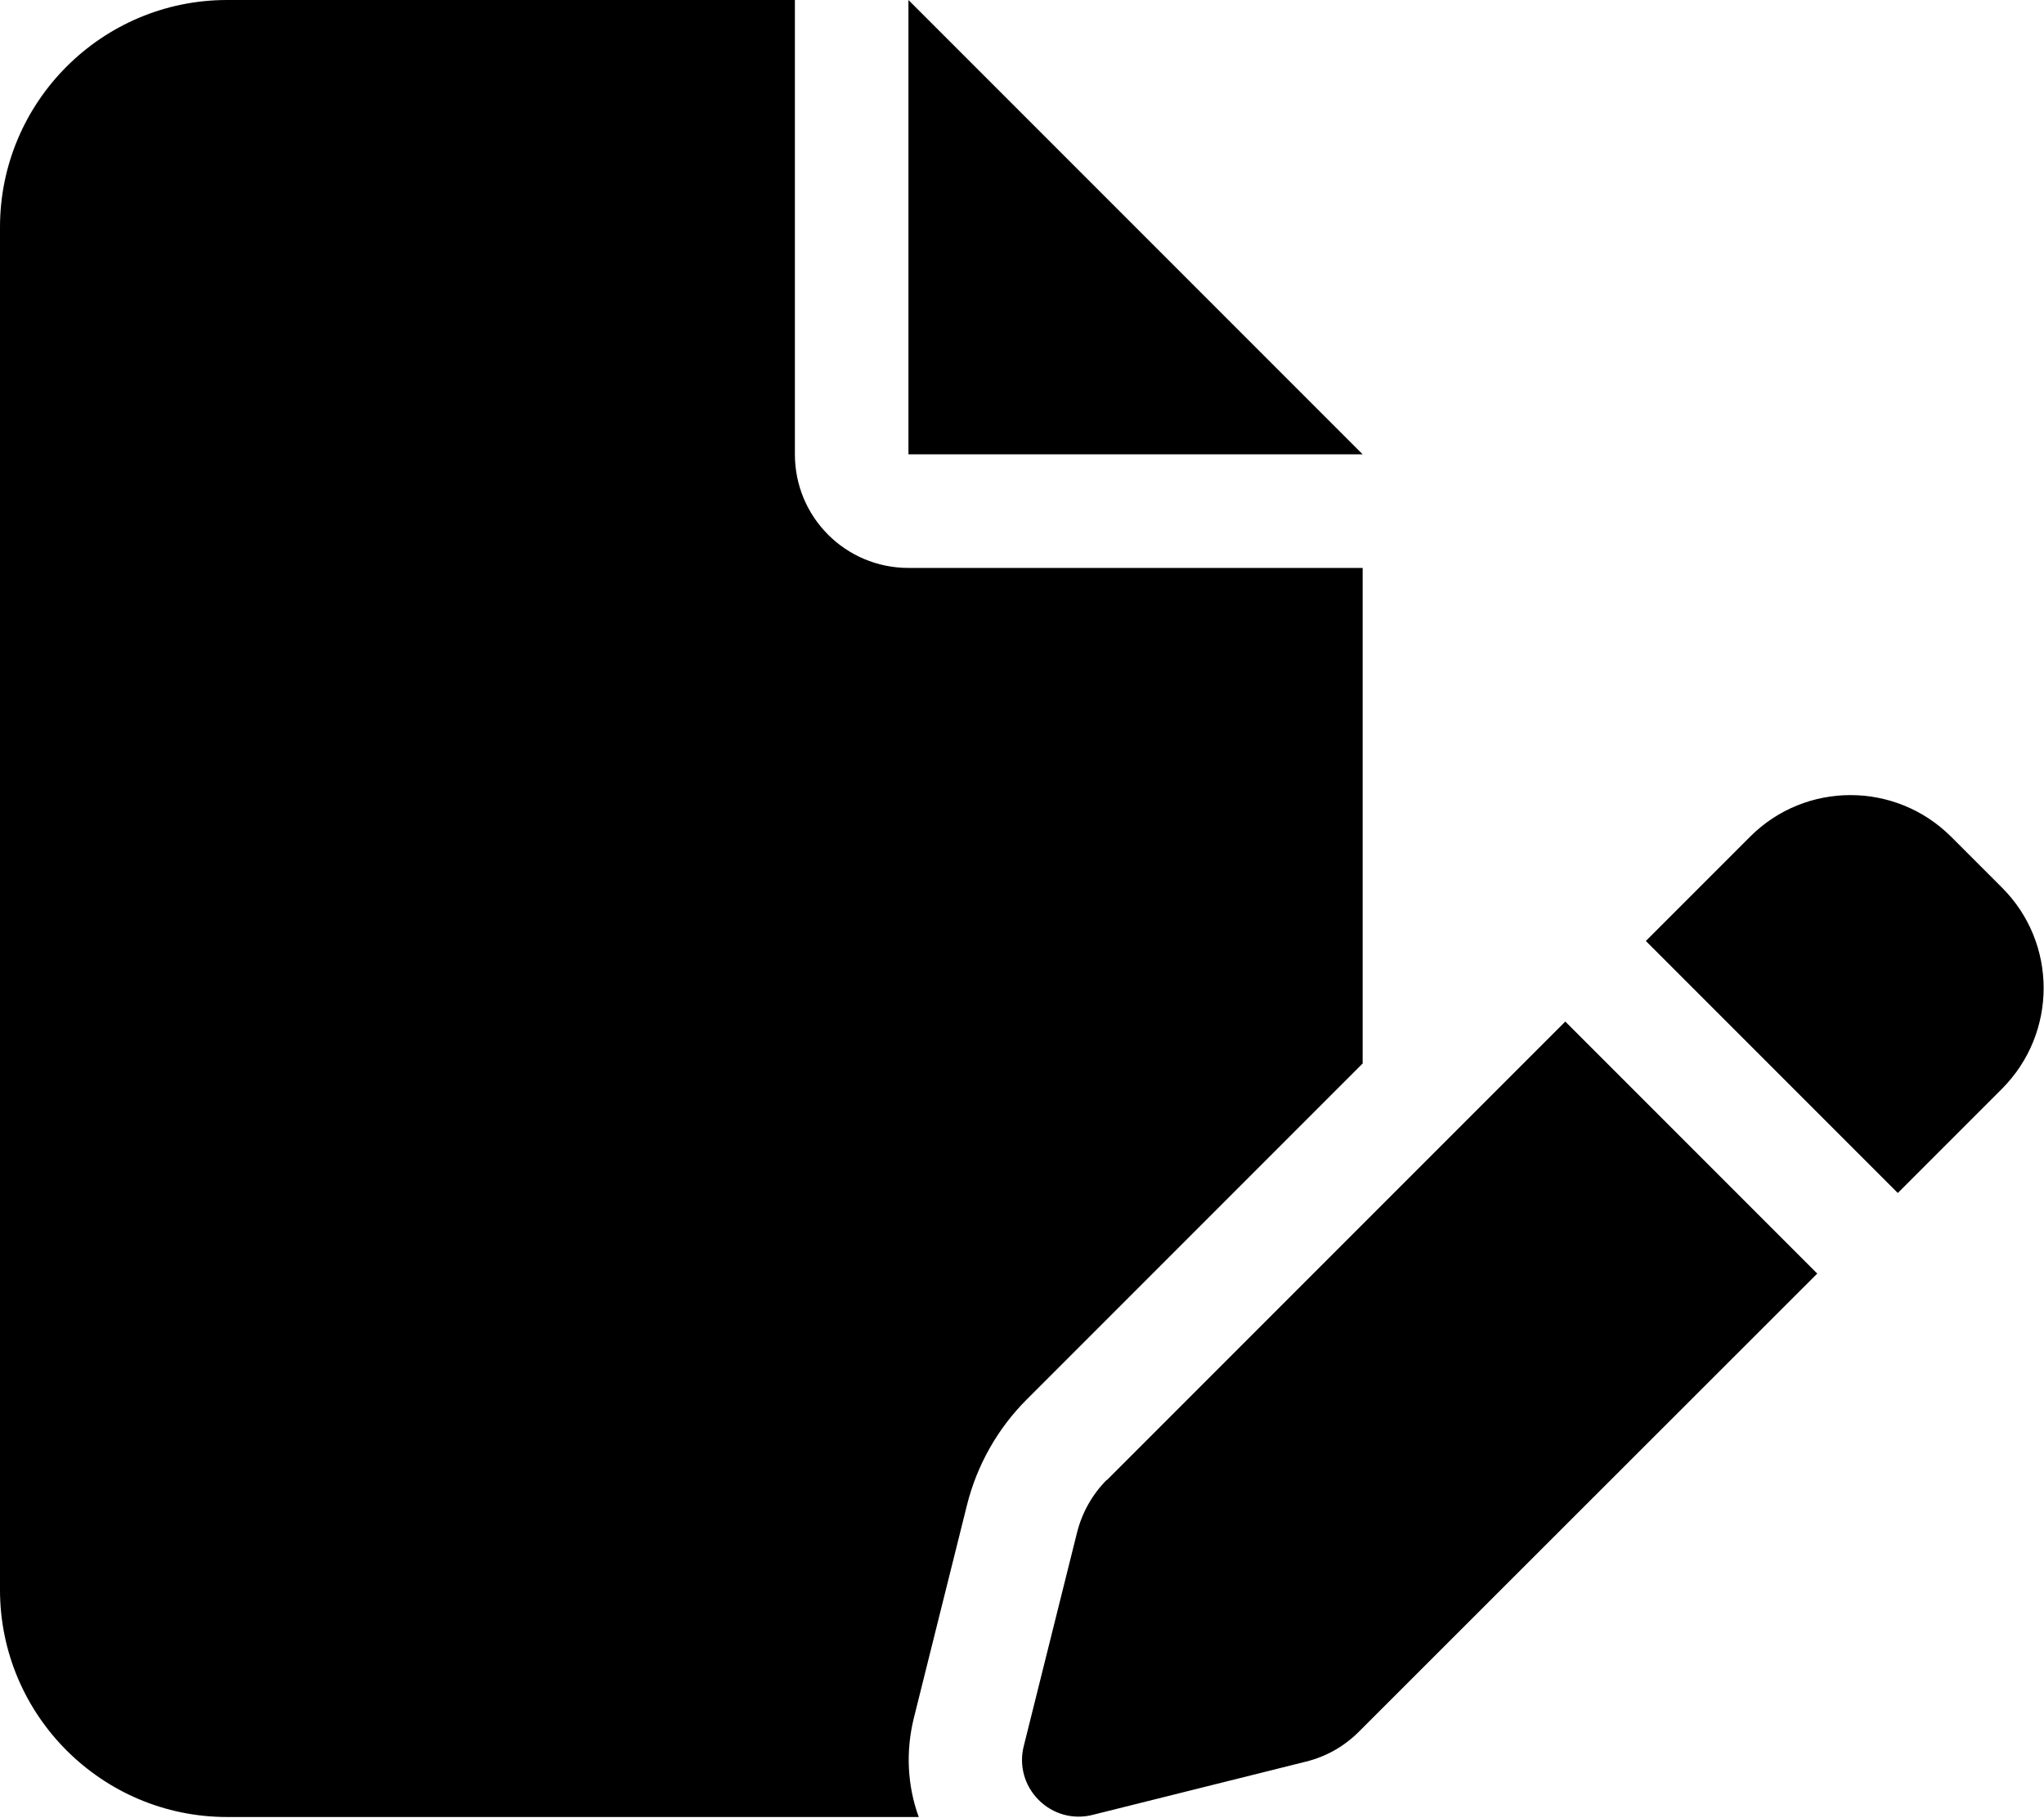
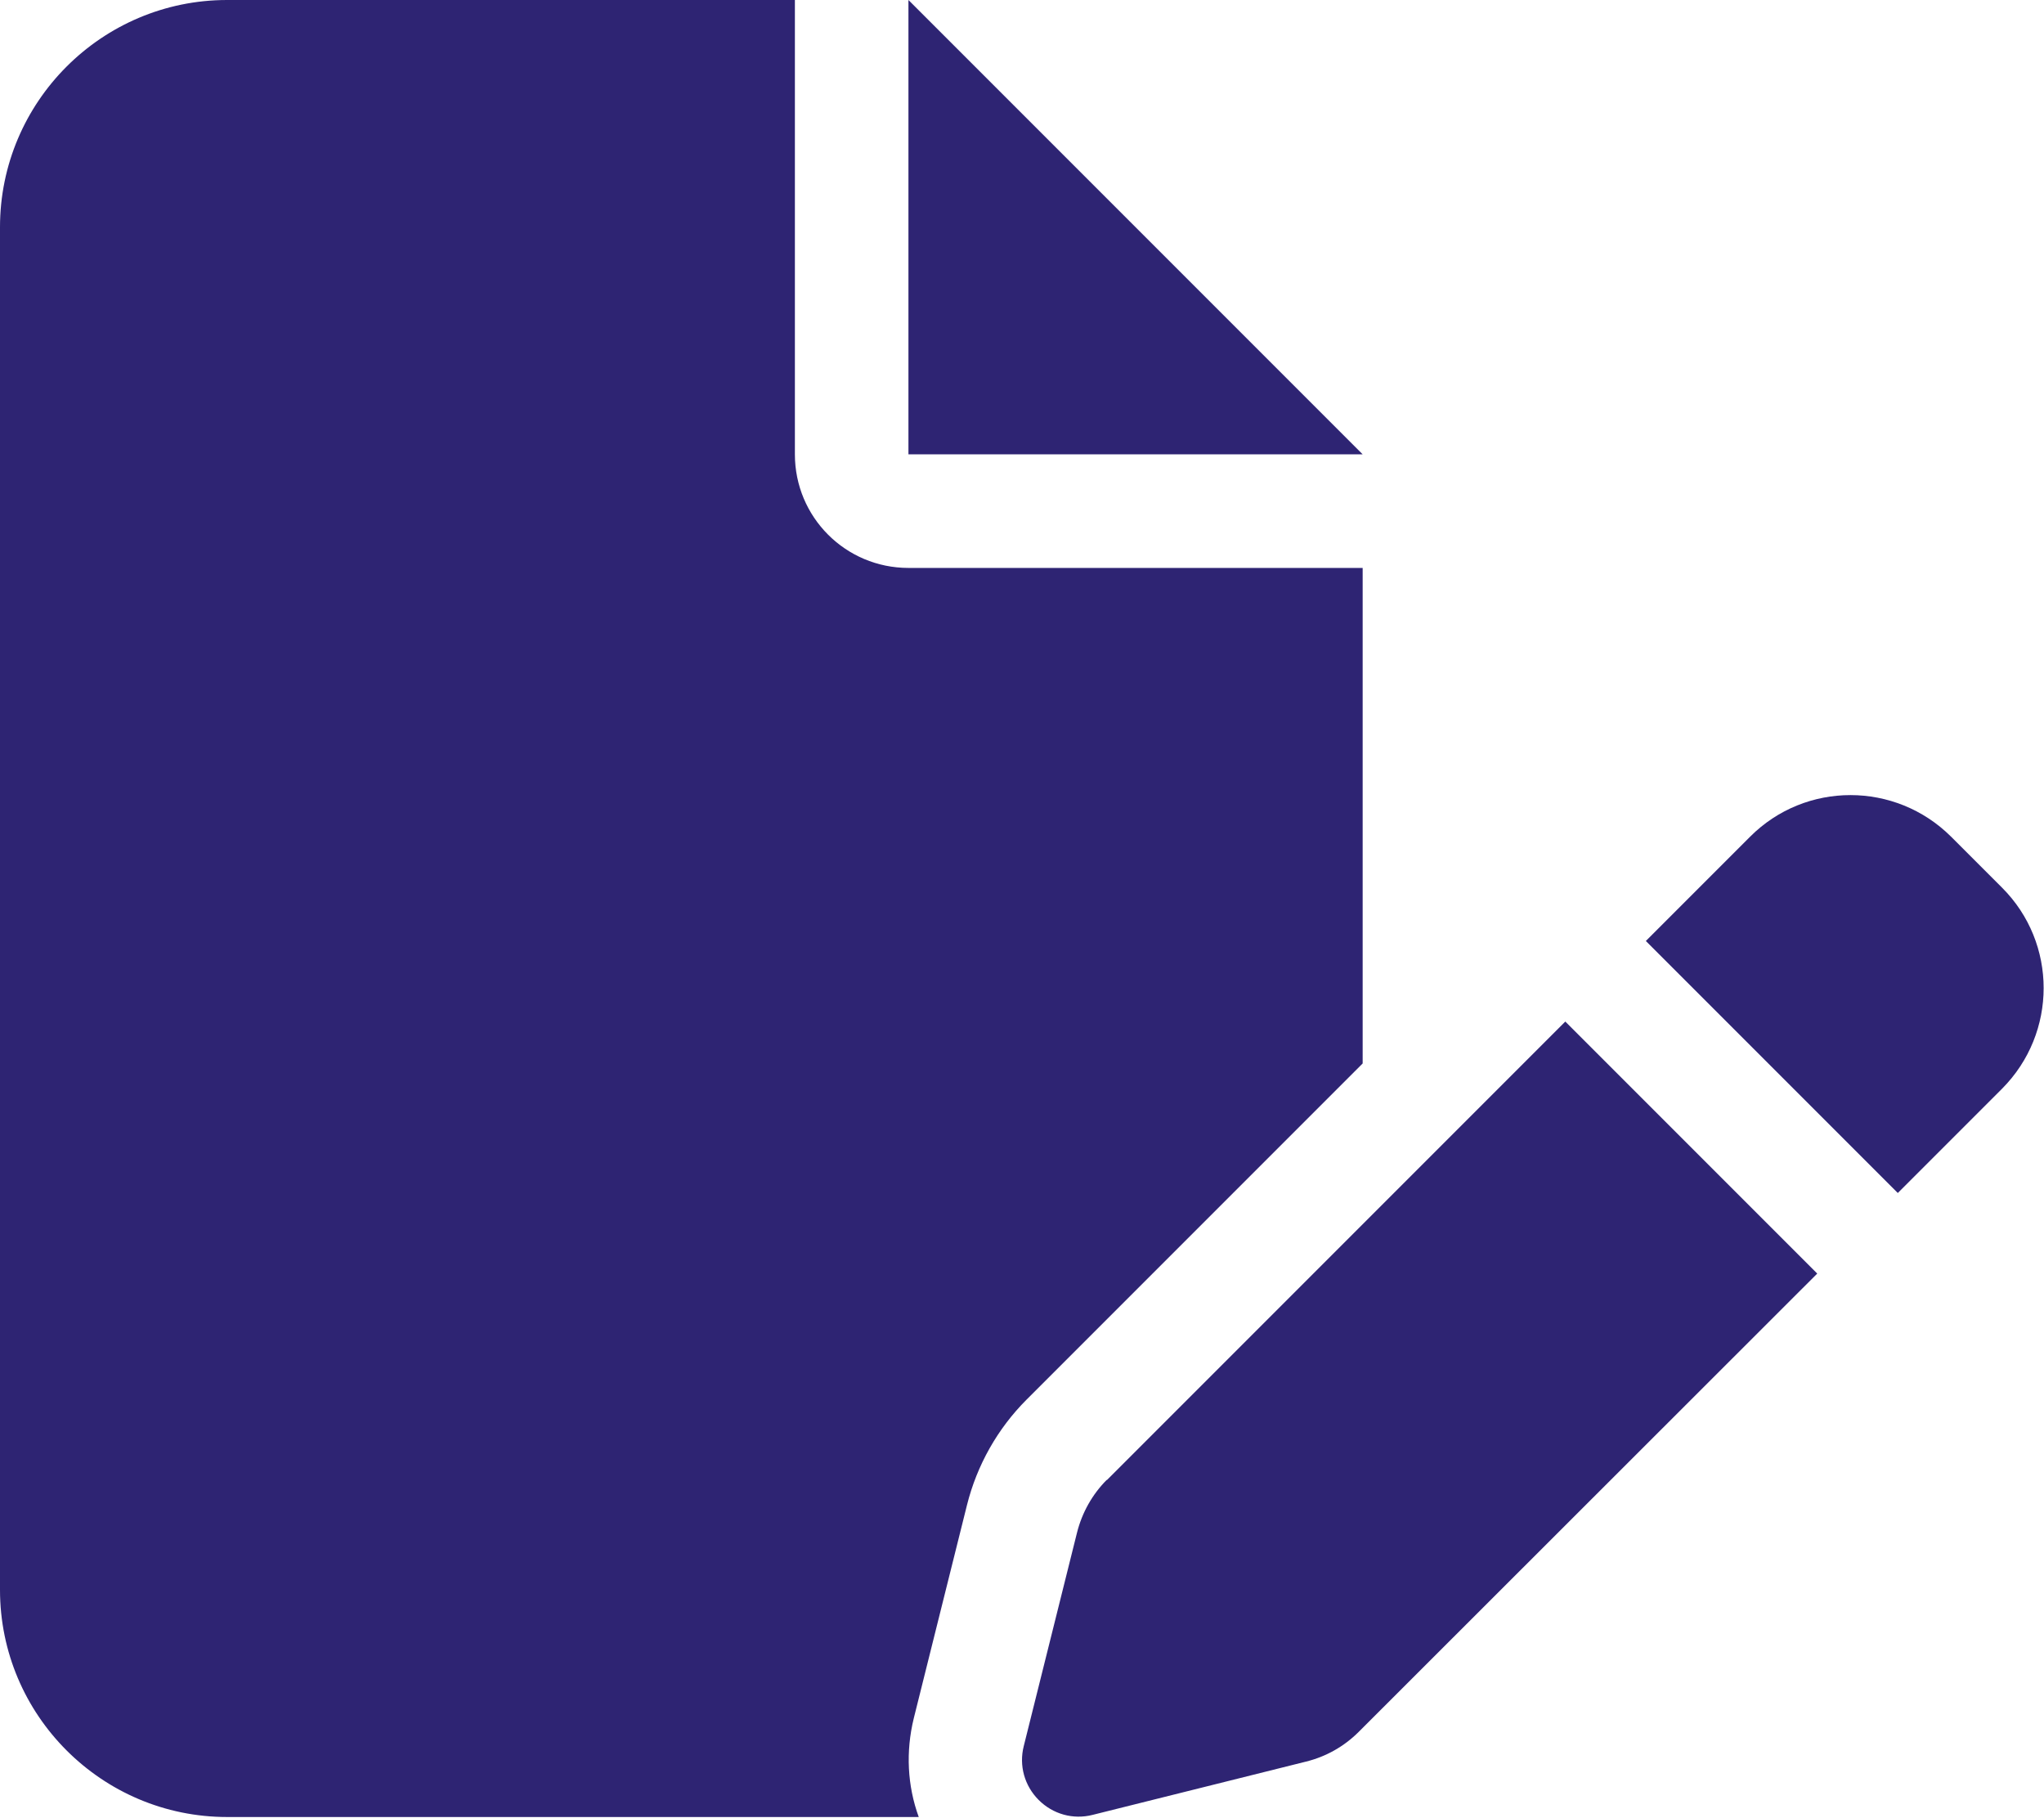
- <svg xmlns="http://www.w3.org/2000/svg" width="18" height="16" viewBox="0 0 576 512">
-   <path d="M0 64C0 28.7 28.7 0 64 0h160v128c0 17.7 14.3 32 32 32h128v139.6l-94.7 94.7c-8.2 8.2-14 18.5-16.8 29.7l-15 60.1c-2.3 9.4-1.8 19 1.4 27.8H64c-35.3 0-64-28.7-64-64V64zm384 64H256V0l128 128zm165.8 107.7 14.4 14.4c15.6 15.6 15.6 40.9 0 56.6l-29.4 29.4-71-71 29.4-29.4c15.6-15.6 40.9-15.6 56.6 0zM311.9 417l129.2-129.2 71 71-129.2 129.1c-4.1 4.1-9.2 7-14.9 8.4l-60.1 15c-5.5 1.4-11.2-.2-15.2-4.2s-5.6-9.7-4.2-15.2l15-60.1c1.4-5.6 4.3-10.8 8.4-14.9z" />
+ <svg xmlns="http://www.w3.org/2000/svg" height="16" width="18" viewBox="0 0 576 512">
+   <path opacity="1" fill="#2e2473" d="M0 64C0 28.7 28.7 0 64 0H224V128c0 17.7 14.3 32 32 32H384V299.6l-94.7 94.7c-8.2 8.2-14 18.5-16.8 29.7l-15 60.1c-2.3 9.4-1.8 19 1.4 27.8H64c-35.3 0-64-28.7-64-64V64zm384 64H256V0L384 128zM549.8 235.7l14.4 14.4c15.6 15.6 15.6 40.9 0 56.6l-29.4 29.4-71-71 29.4-29.4c15.6-15.6 40.9-15.6 56.6 0zM311.9 417L441.1 287.8l71 71L382.9 487.9c-4.1 4.1-9.2 7-14.9 8.4l-60.1 15c-5.5 1.4-11.2-.2-15.2-4.2s-5.6-9.7-4.2-15.2l15-60.1c1.4-5.6 4.3-10.8 8.4-14.9z" />
</svg>
